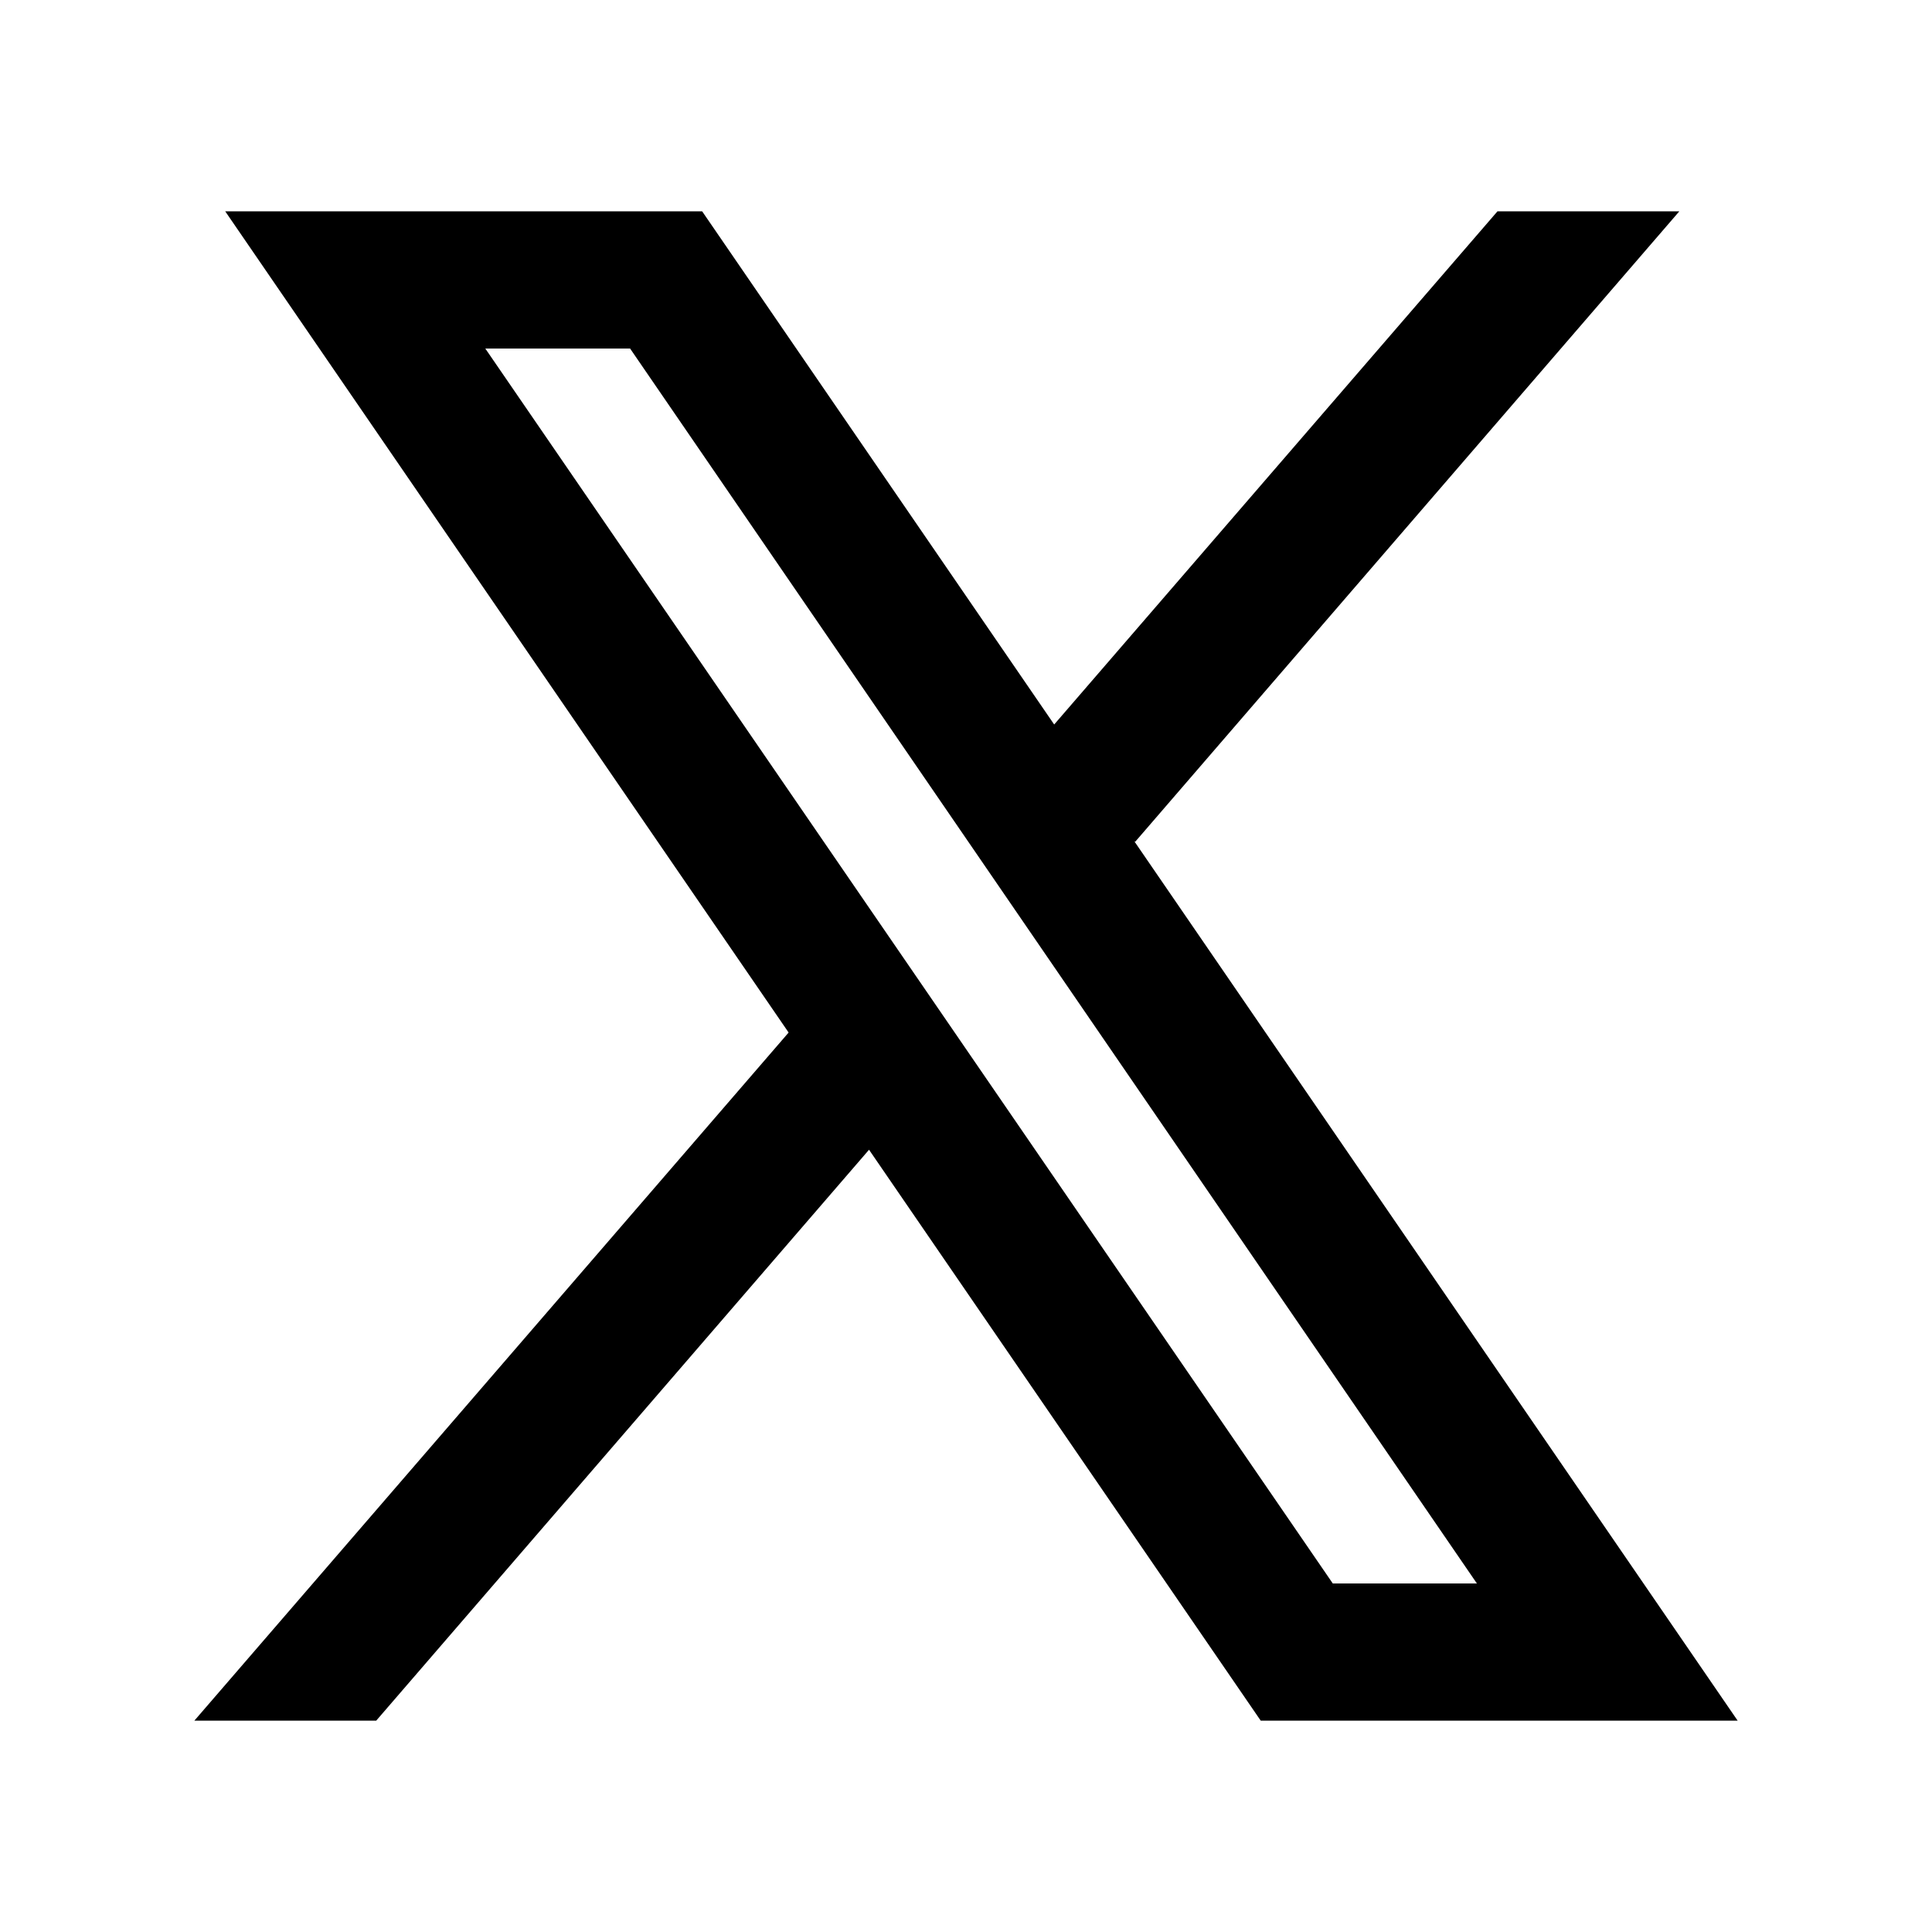
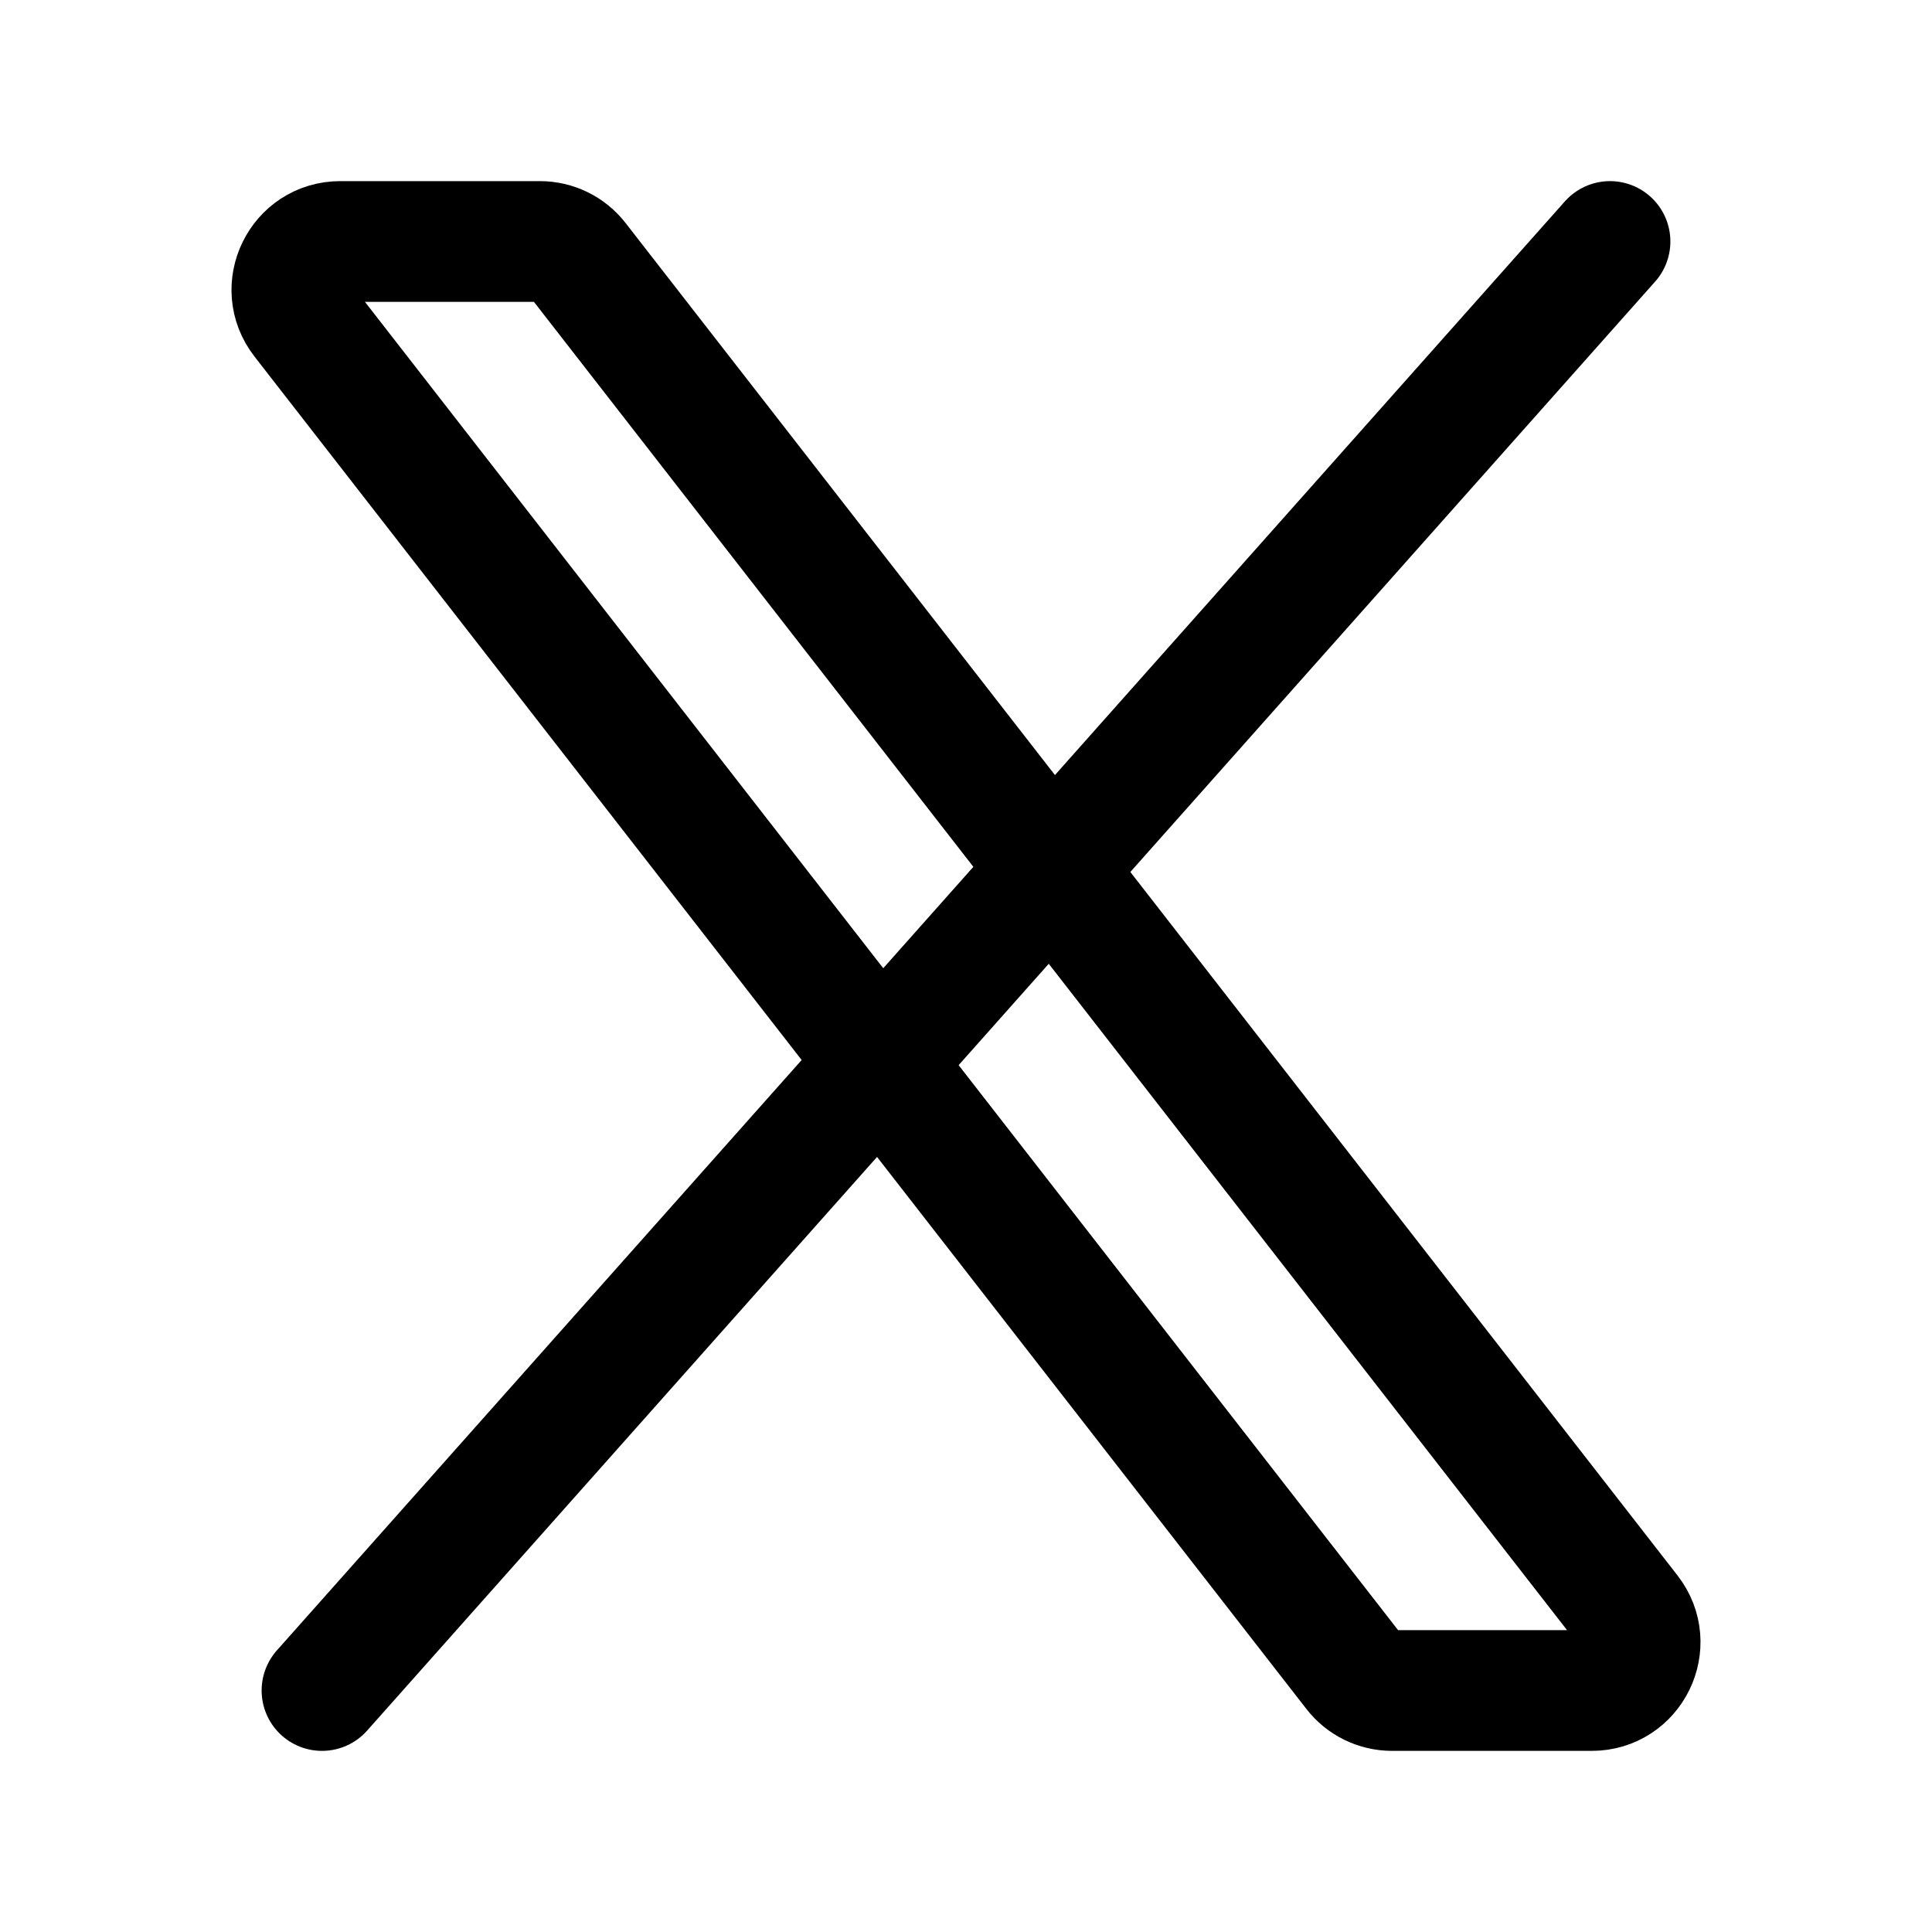
- <svg xmlns="http://www.w3.org/2000/svg" viewBox="0 0 1024 1024" fill="currentColor" fillRule="evenodd">
-   <path d="M818 800 498.11 333.745l.546.437L787.084 0h-96.385L455.738 272 269.15 0H16.367l298.648 435.31-.036-.037L0 800h96.385l261.222-302.618L565.217 800zM230.96 72.727l448.827 654.546h-76.38L154.217 72.727z" transform="translate(103 112)" />
+ <svg xmlns="http://www.w3.org/2000/svg" width="24px" height="24px" viewBox="0 0 24 24" stroke-width="1.5" fill="none" color="#000000">
+   <path d="M16.82 20.768L3.753 3.968C3.447 3.574 3.727 3 4.227 3H6.707C6.892 3 7.066 3.085 7.18 3.232L20.247 20.032C20.553 20.426 20.273 21 19.773 21H17.294C17.108 21 16.933 20.915 16.82 20.768Z" stroke="#000000" stroke-width="1.5" />
+   <path d="M20 3L4 21" stroke="#000000" stroke-width="1.5" stroke-linecap="round" />
</svg>
